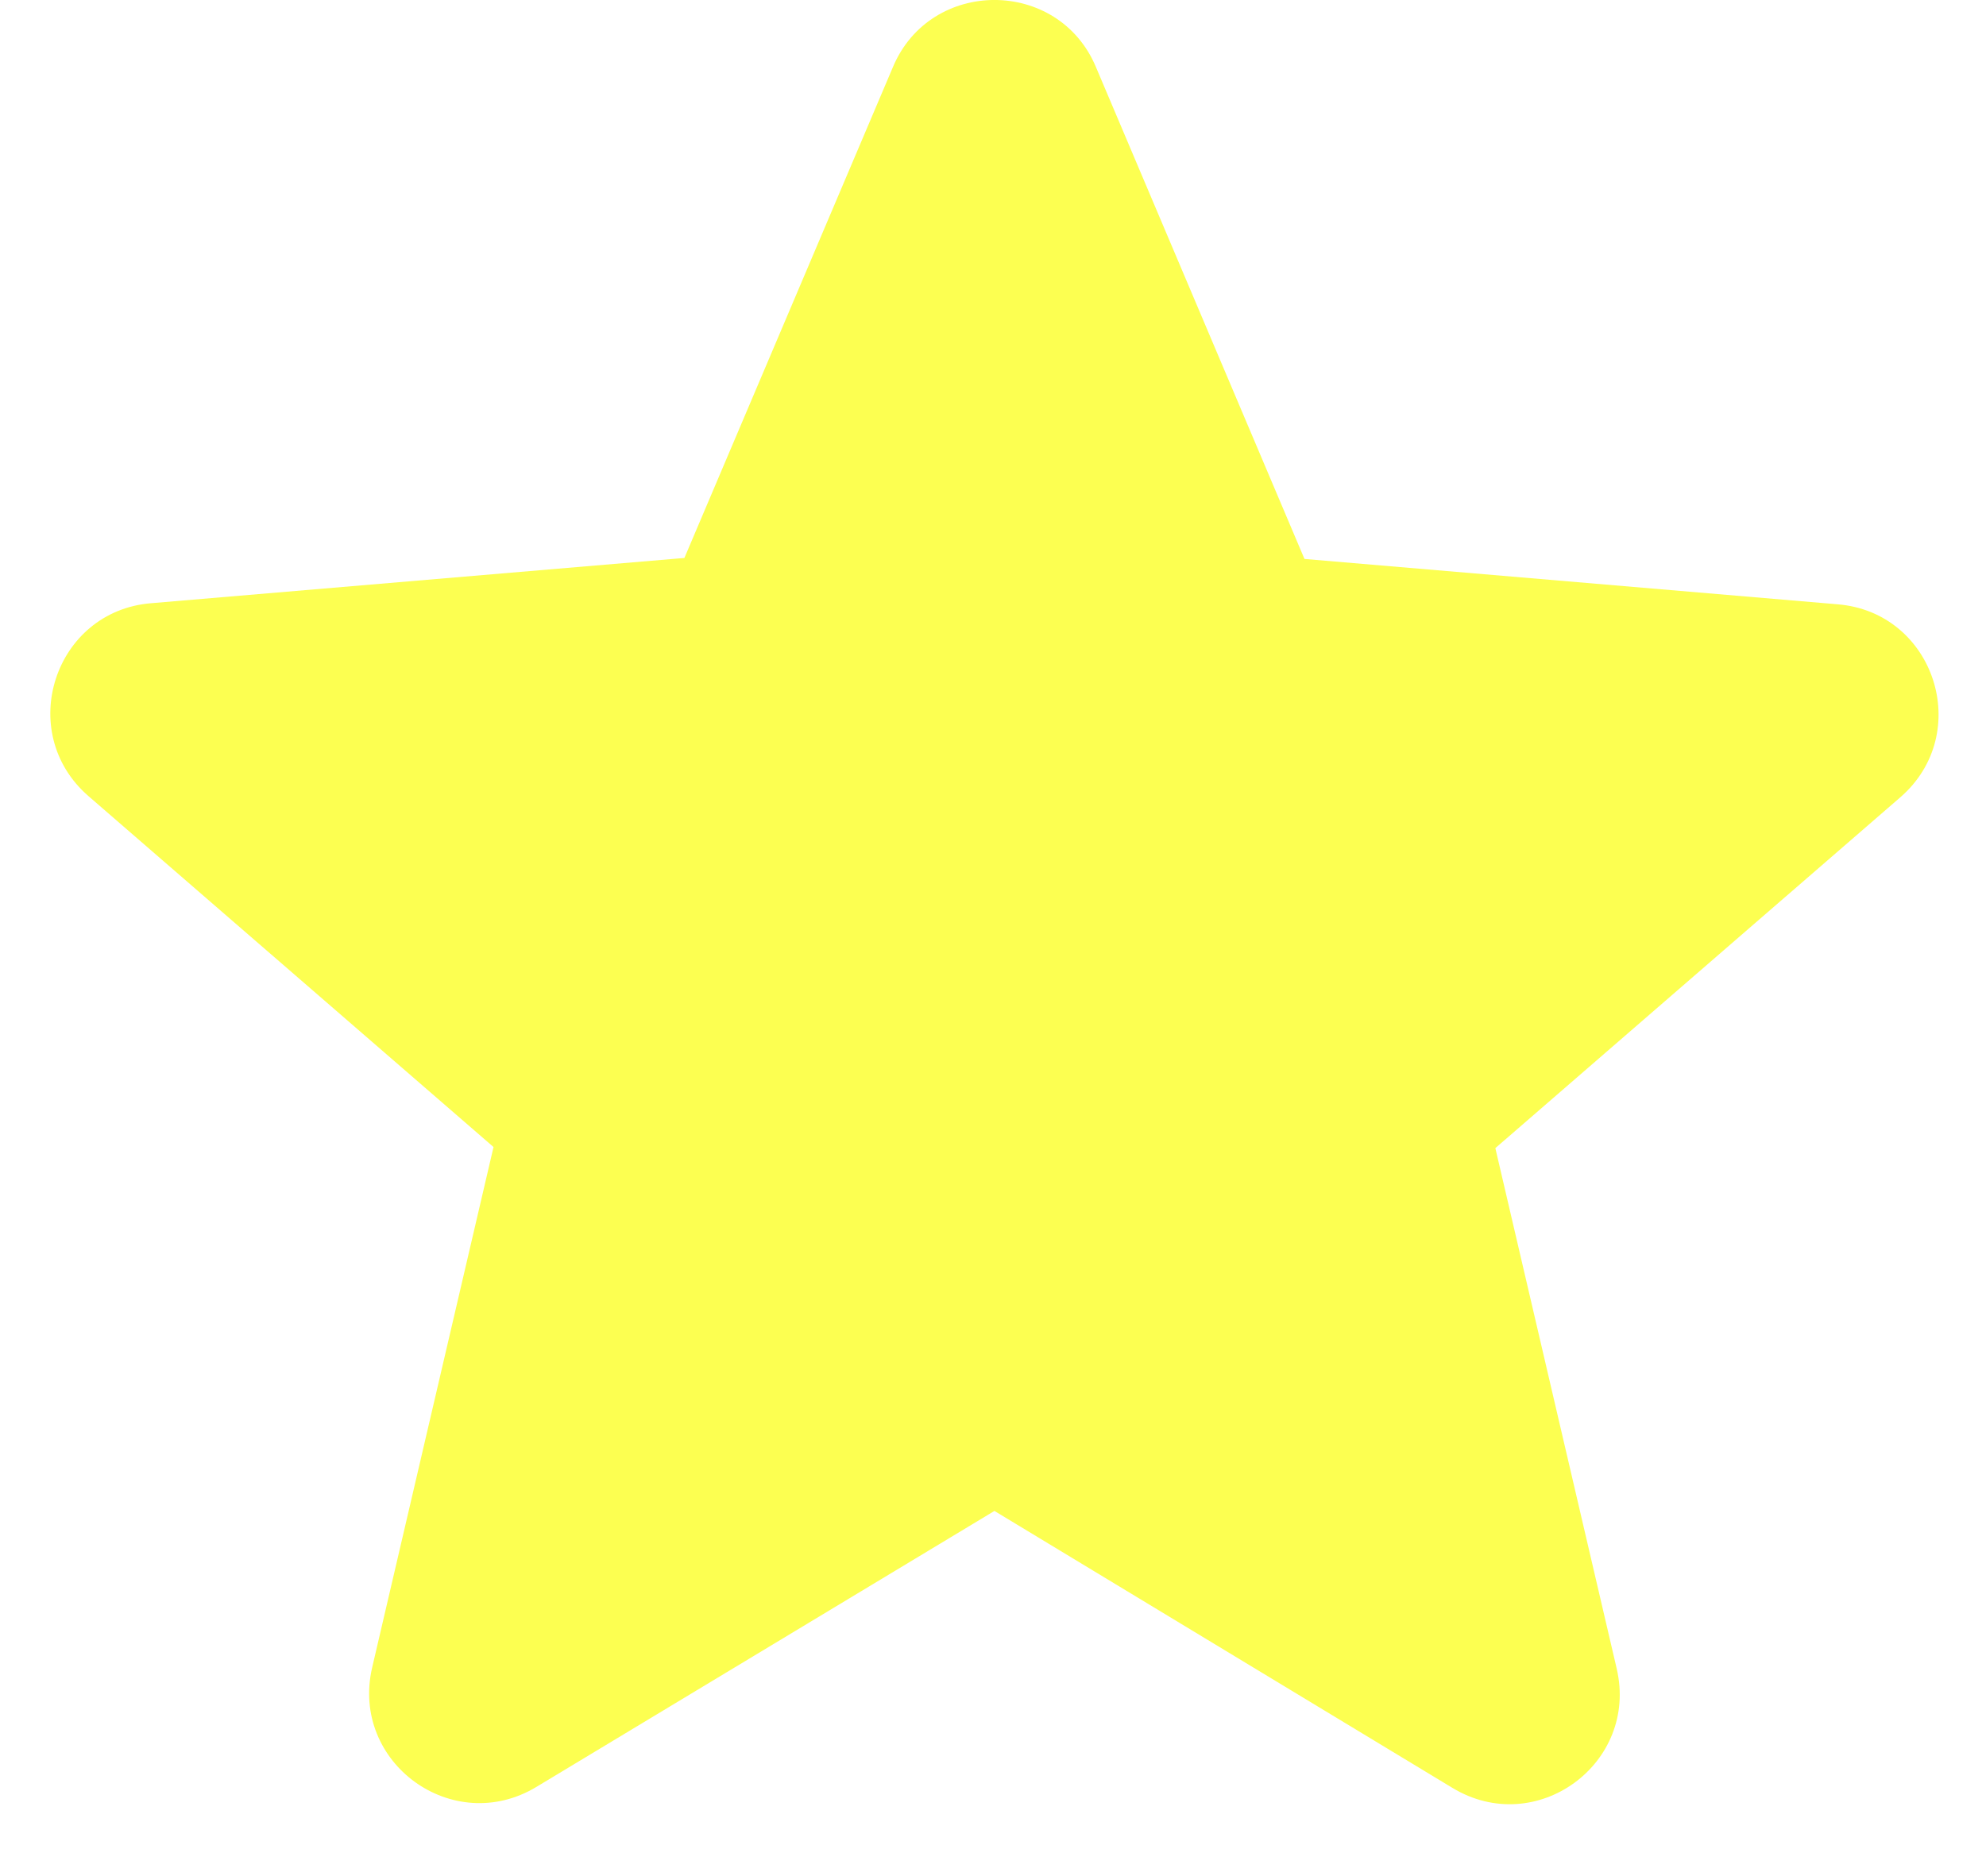
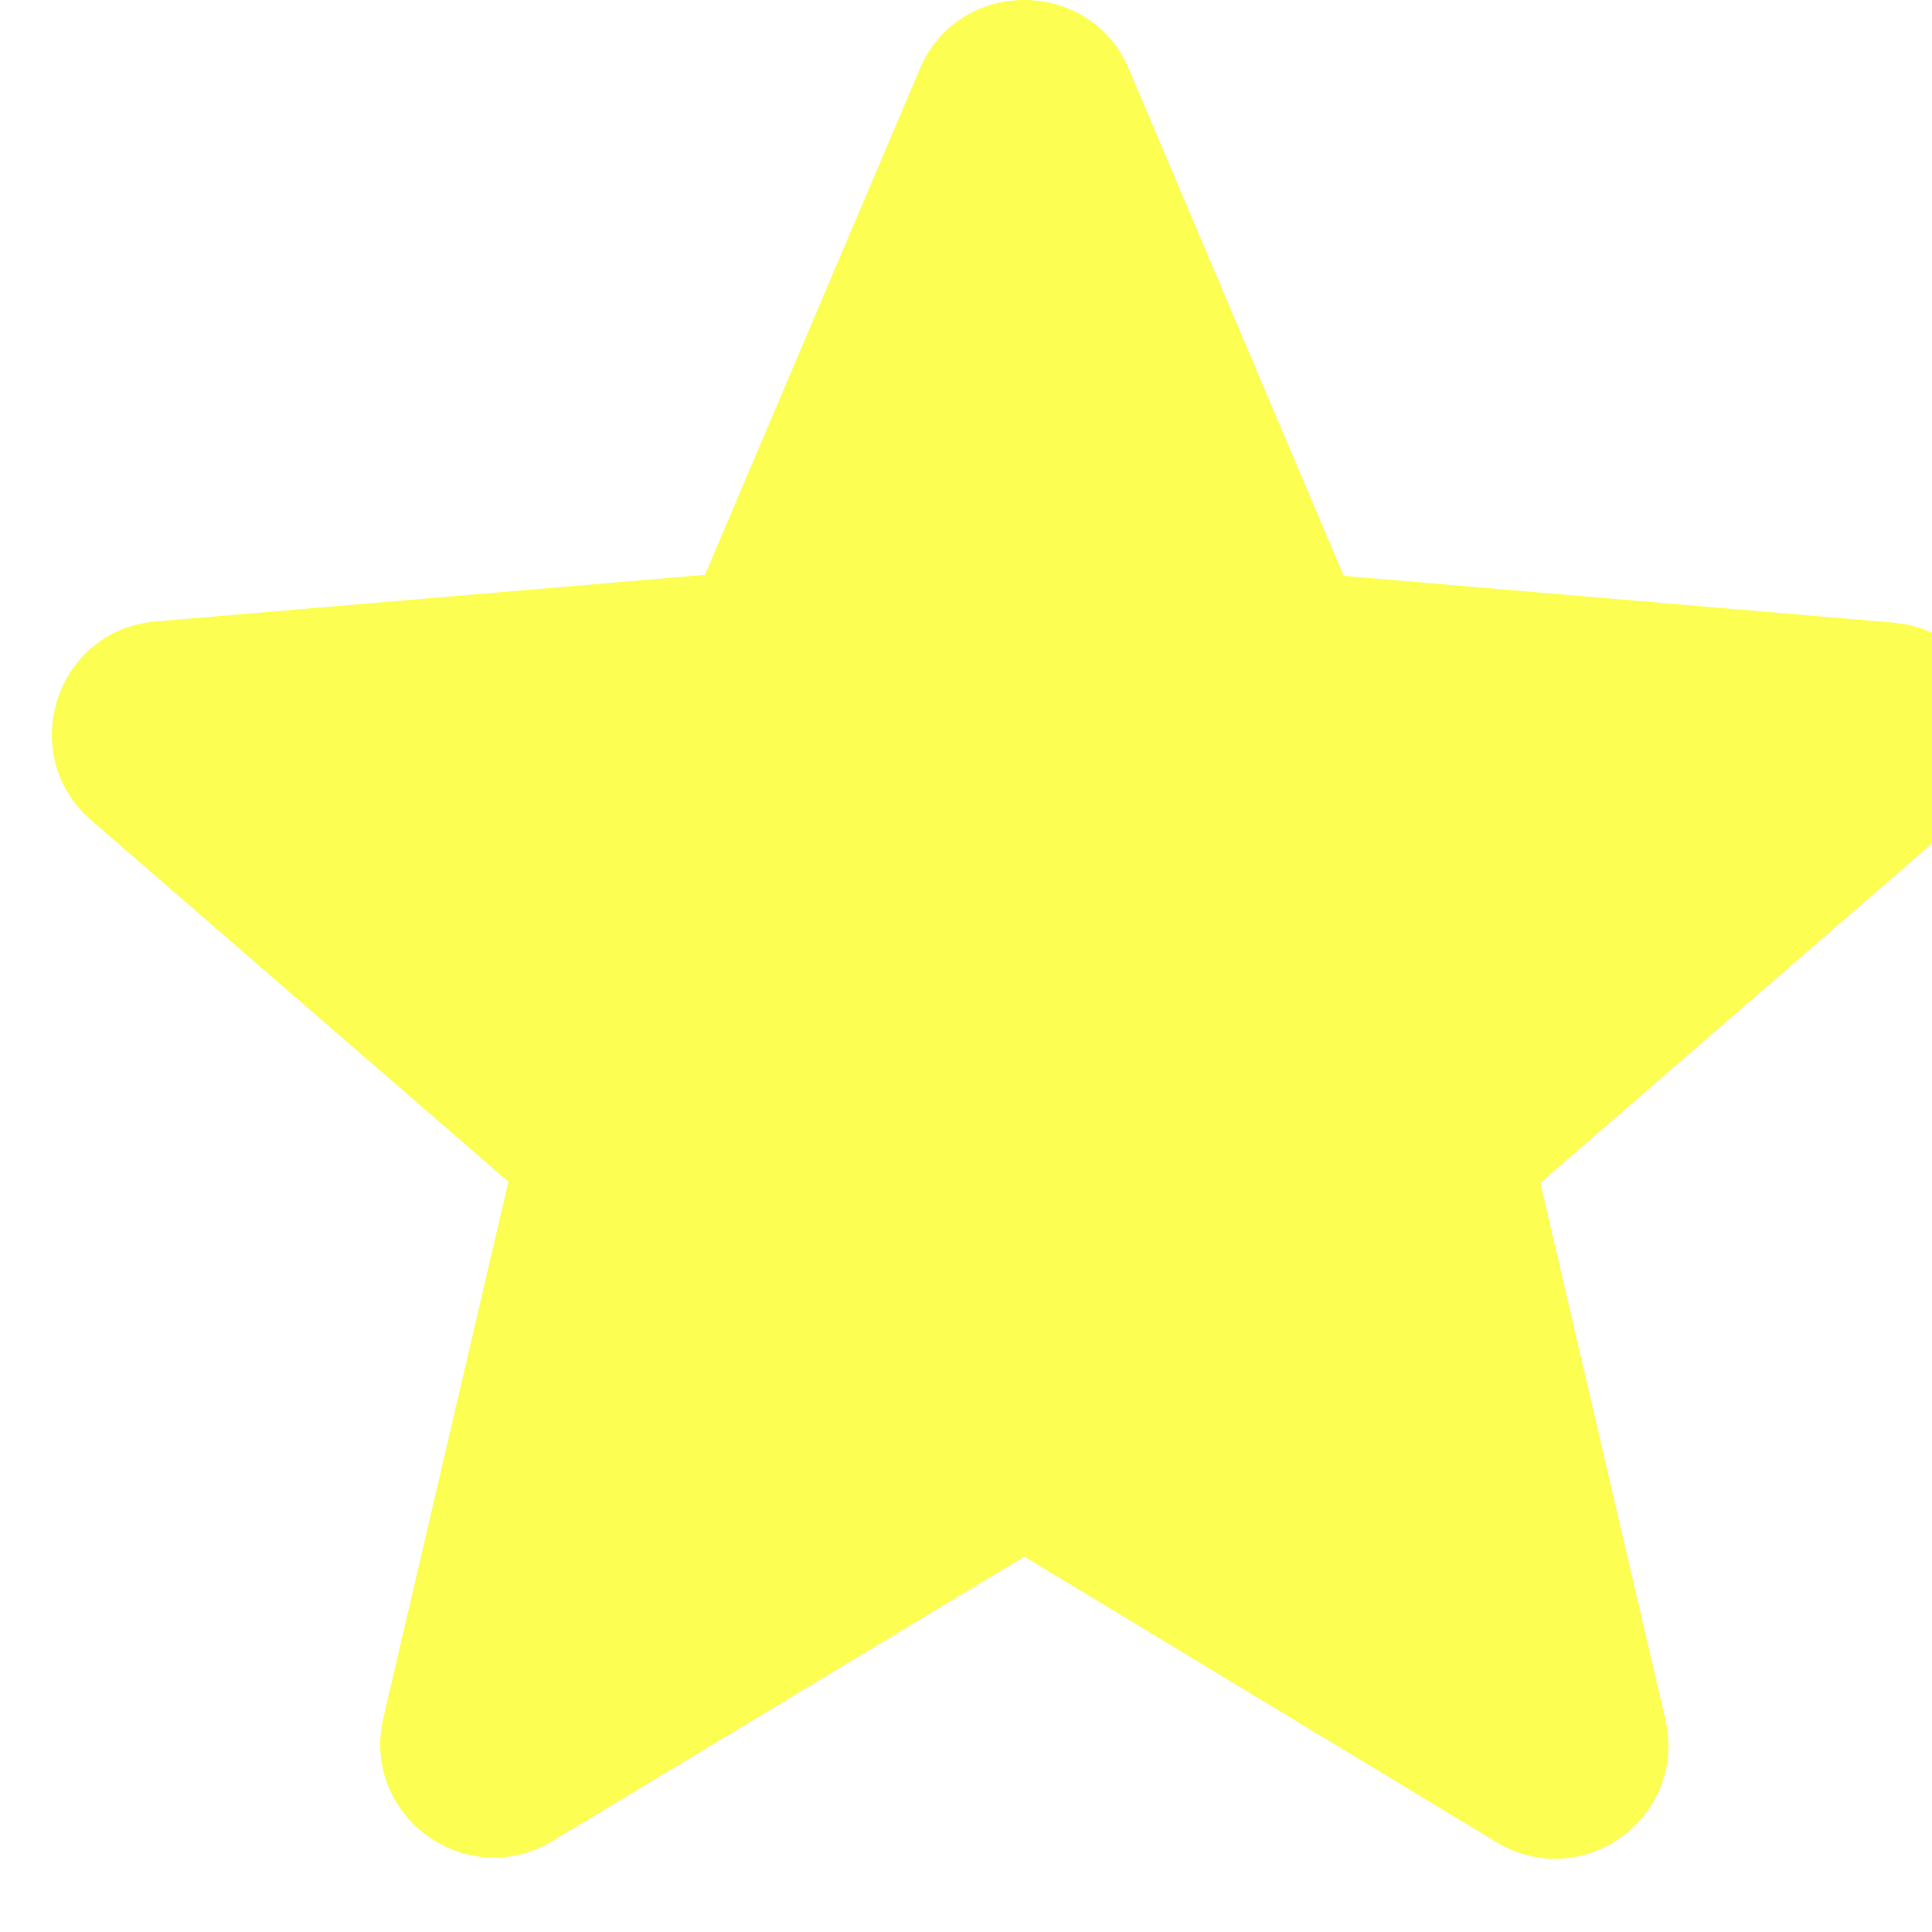
- <svg xmlns="http://www.w3.org/2000/svg" width="18" height="17" viewBox="0 0 18 17" fill="none">
+ <svg xmlns="http://www.w3.org/2000/svg" width="17" height="17" viewBox="0 0 17 17" fill="none">
  <path d="M9.013 13.697L13.163 16.207C13.923 16.668 14.853 15.988 14.653 15.127L13.553 10.408L17.223 7.228C17.893 6.647 17.533 5.548 16.653 5.478L11.823 5.067L9.933 0.608C9.593 -0.203 8.433 -0.203 8.093 0.608L6.203 5.058L1.373 5.468C0.493 5.537 0.133 6.638 0.803 7.218L4.473 10.398L3.373 15.117C3.173 15.977 4.103 16.657 4.863 16.198L9.013 13.697Z" fill="#FCFF51" />
</svg>
